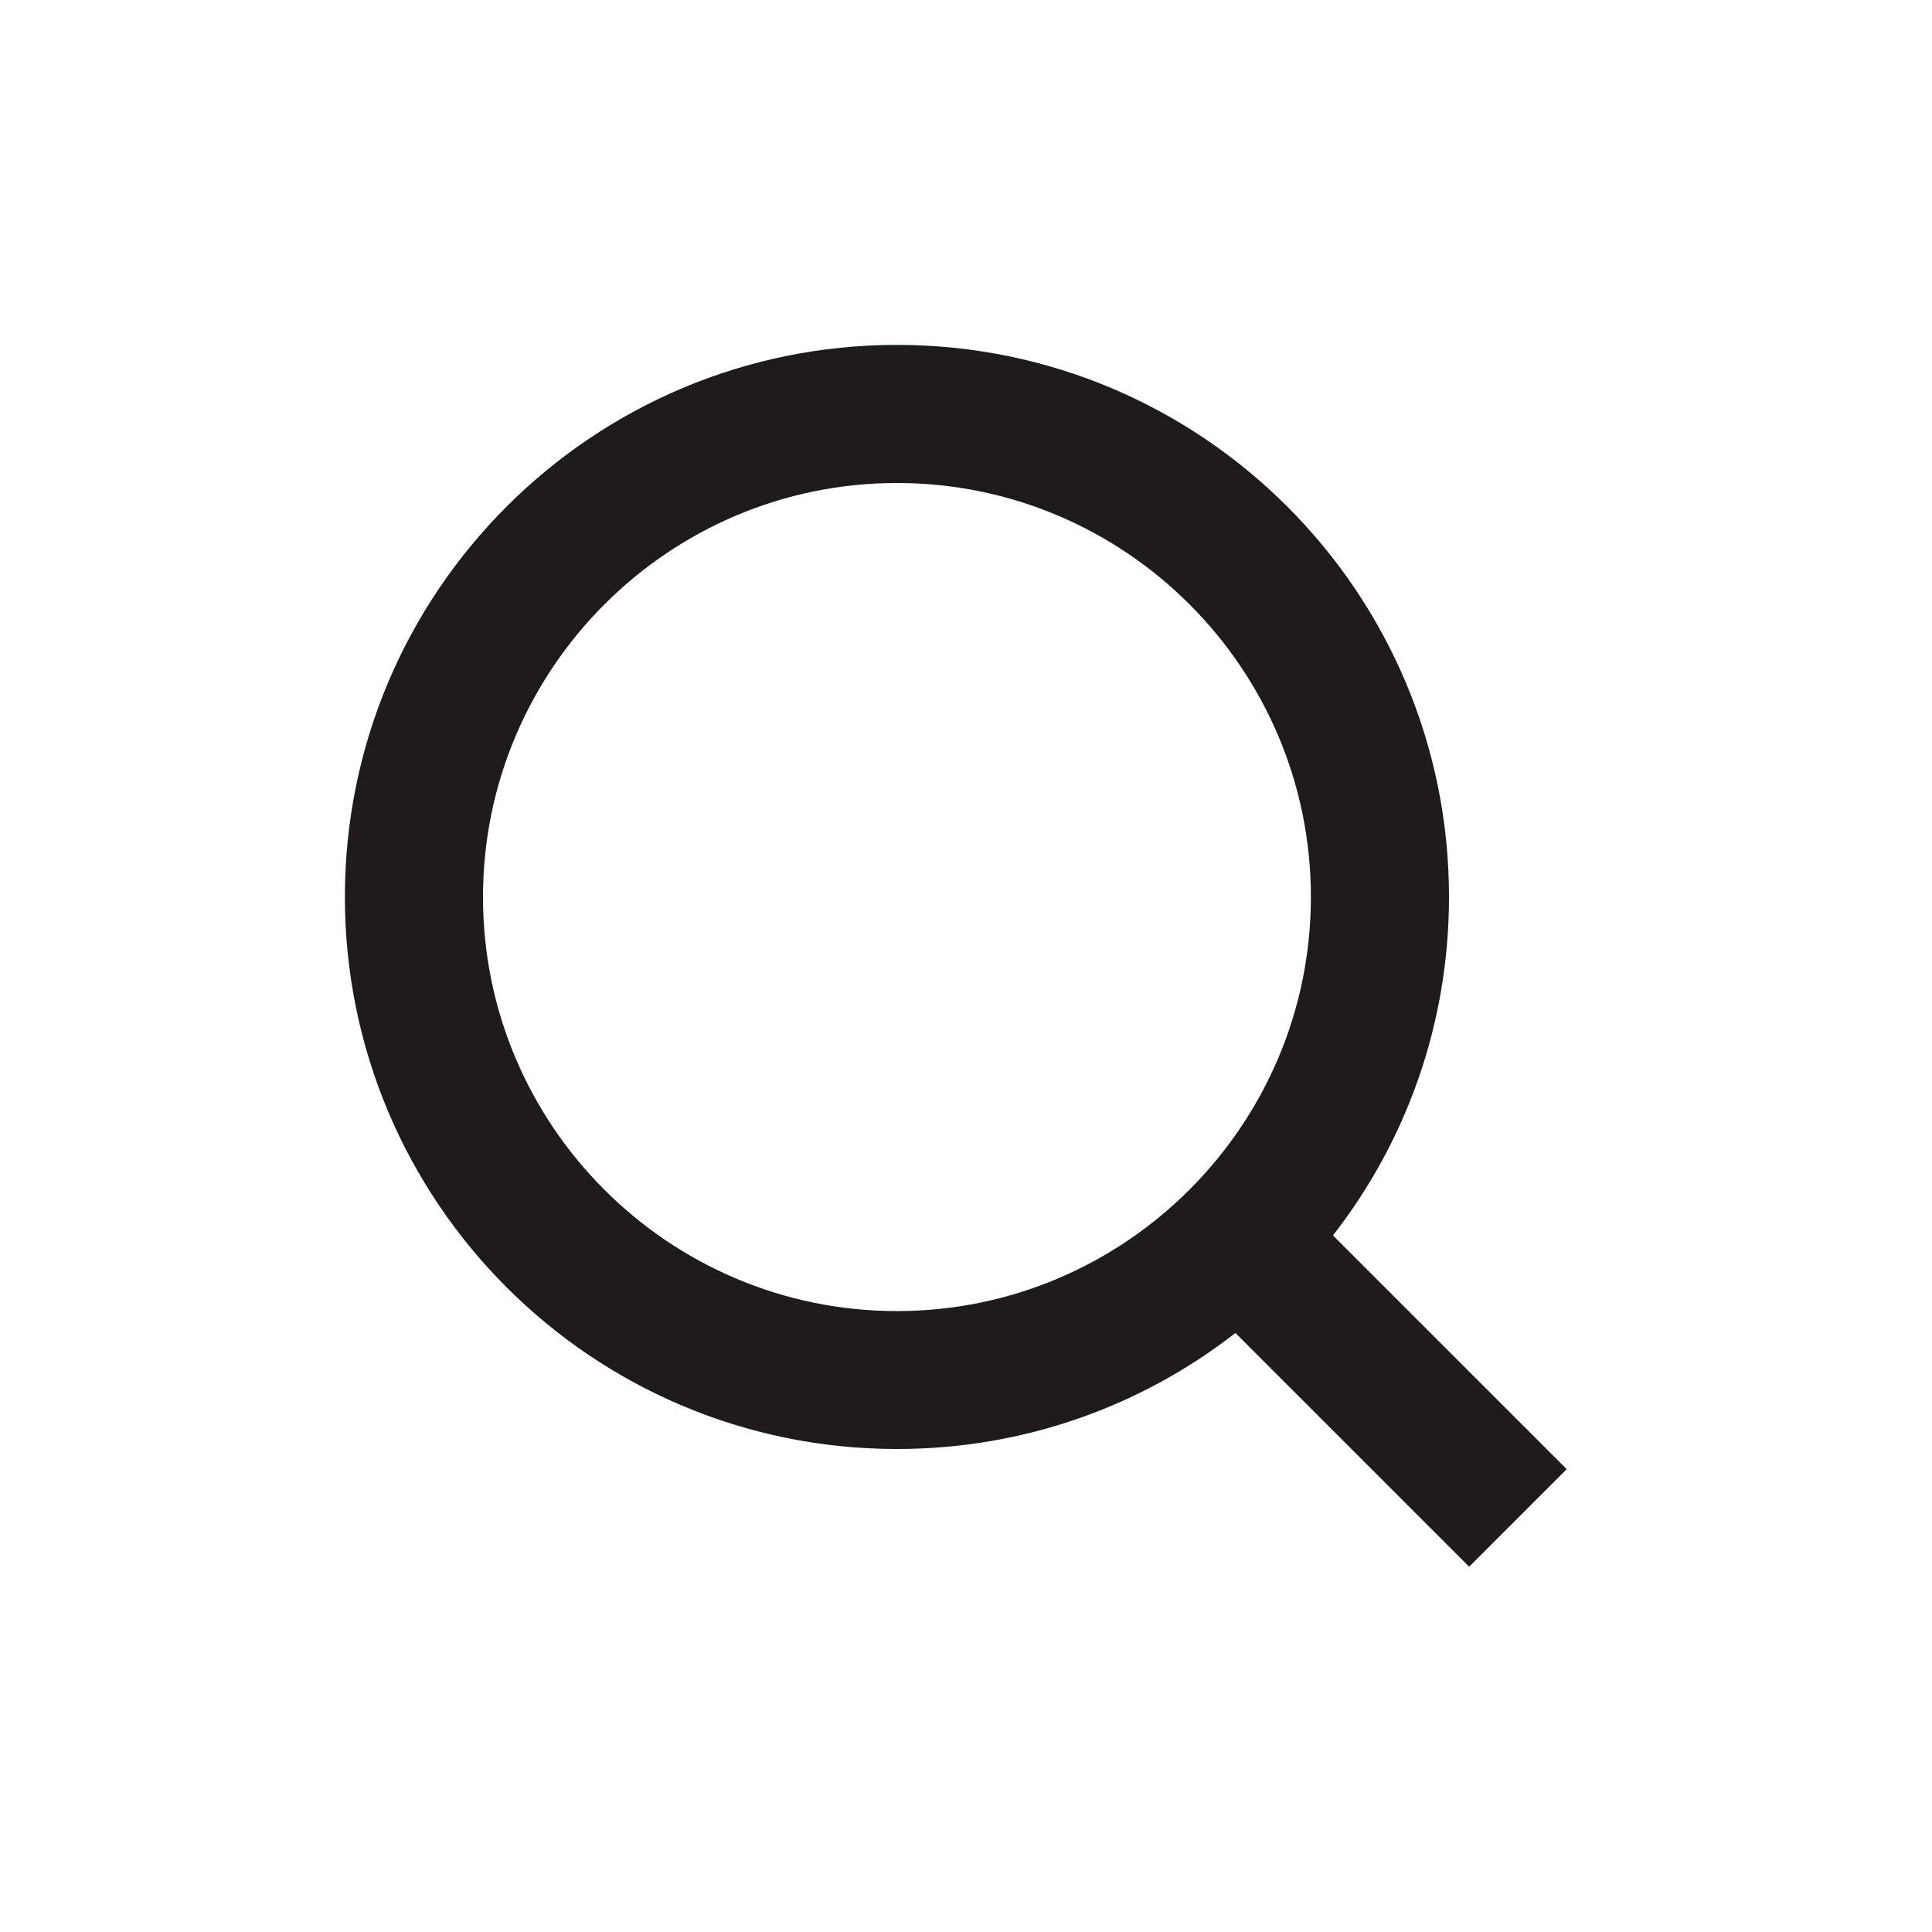
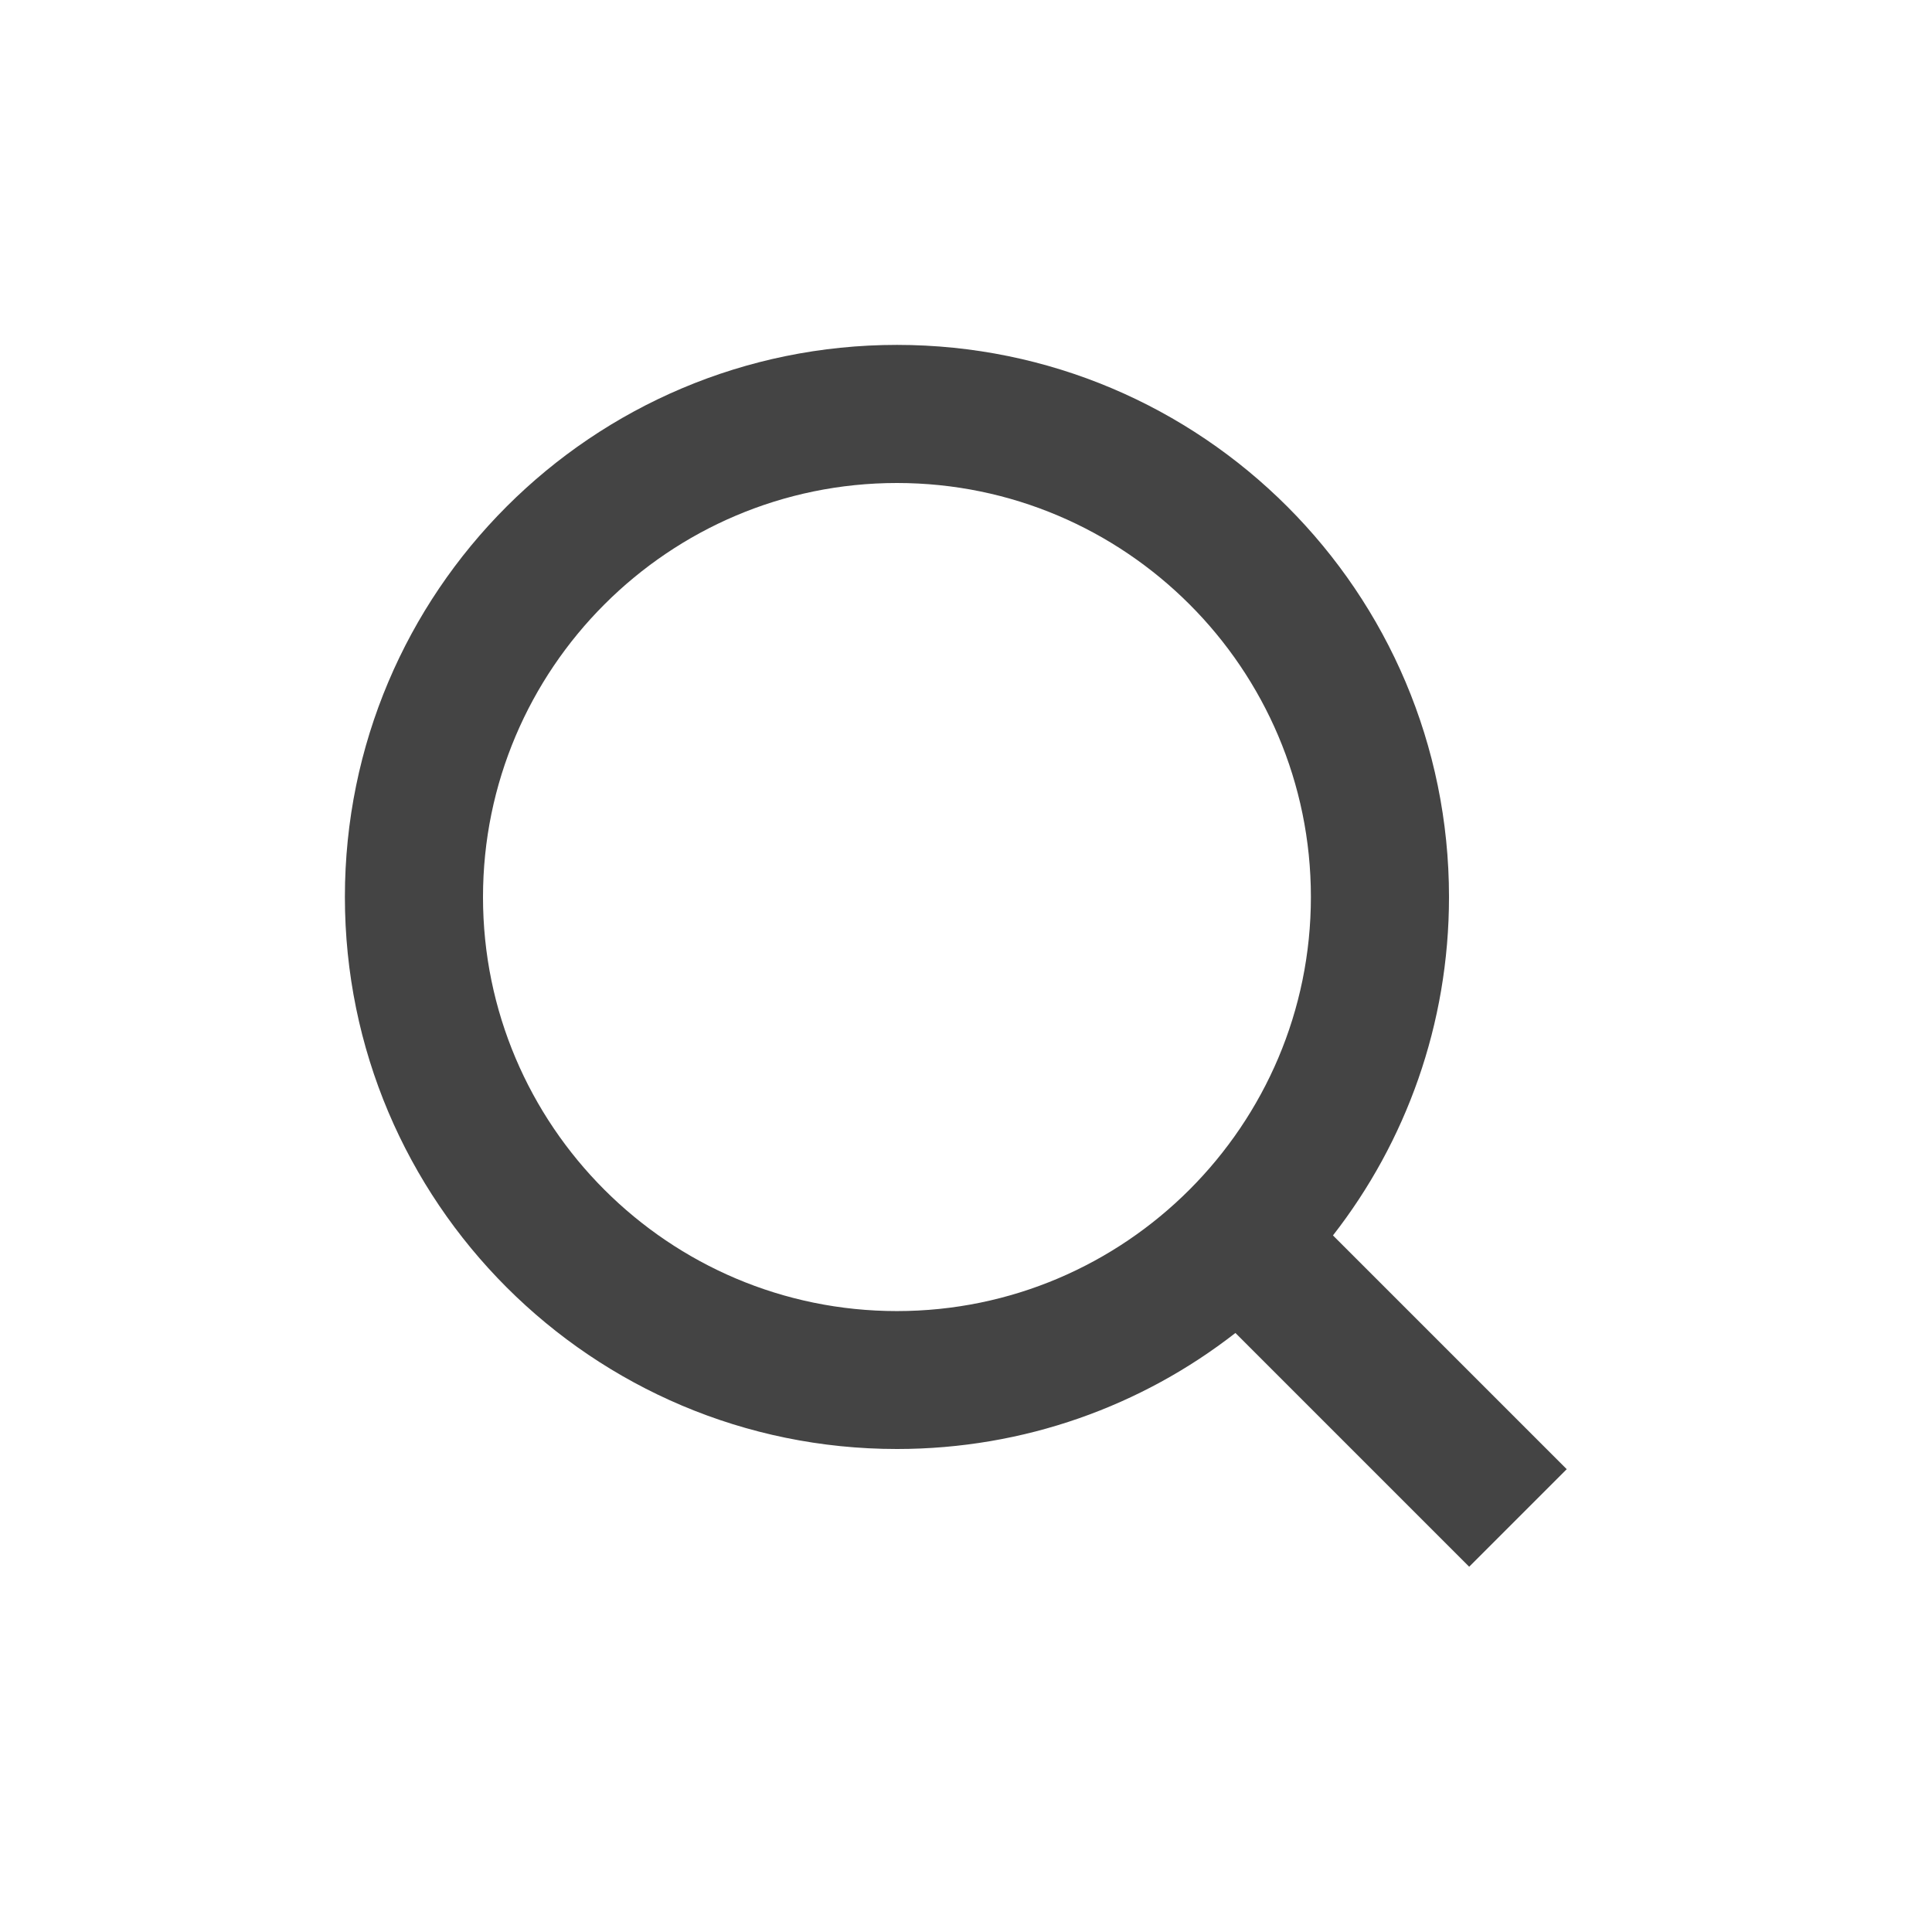
<svg xmlns="http://www.w3.org/2000/svg" width="800px" height="800px" viewBox="0 0 1024 1024" class="icon" version="1.1" fill="#1f1b1a">
  <g id="SVGRepo_bgCarrier" stroke-width="0" />
  <g id="SVGRepo_tracerCarrier" stroke-linecap="round" stroke-linejoin="round" />
  <g id="SVGRepo_iconCarrier">
-     <path d="M830.4 778.7L706.5 654.8C745.1 605.3 768 543 768 475.4c0-161.6-131-292.6-292.6-292.6s-292.6 131-292.6 292.6S313.8 768 475.4 768c67.6 0 129.9-22.9 179.4-61.5l123.9 123.9 51.7-51.7z m-355-83.8c-121 0-219.4-98.4-219.4-219.4S354.4 256 475.4 256s219.4 98.4 219.4 219.4-98.4 219.5-219.4 219.5z" fill="#1f1b1a" />
+     <path d="M830.4 778.7L706.5 654.8C745.1 605.3 768 543 768 475.4c0-161.6-131-292.6-292.6-292.6s-292.6 131-292.6 292.6S313.8 768 475.4 768c67.6 0 129.9-22.9 179.4-61.5l123.9 123.9 51.7-51.7z m-355-83.8c-121 0-219.4-98.4-219.4-219.4S354.4 256 475.4 256s219.4 98.4 219.4 219.4-98.4 219.5-219.4 219.5z" fill="#444444" />
  </g>
</svg>
